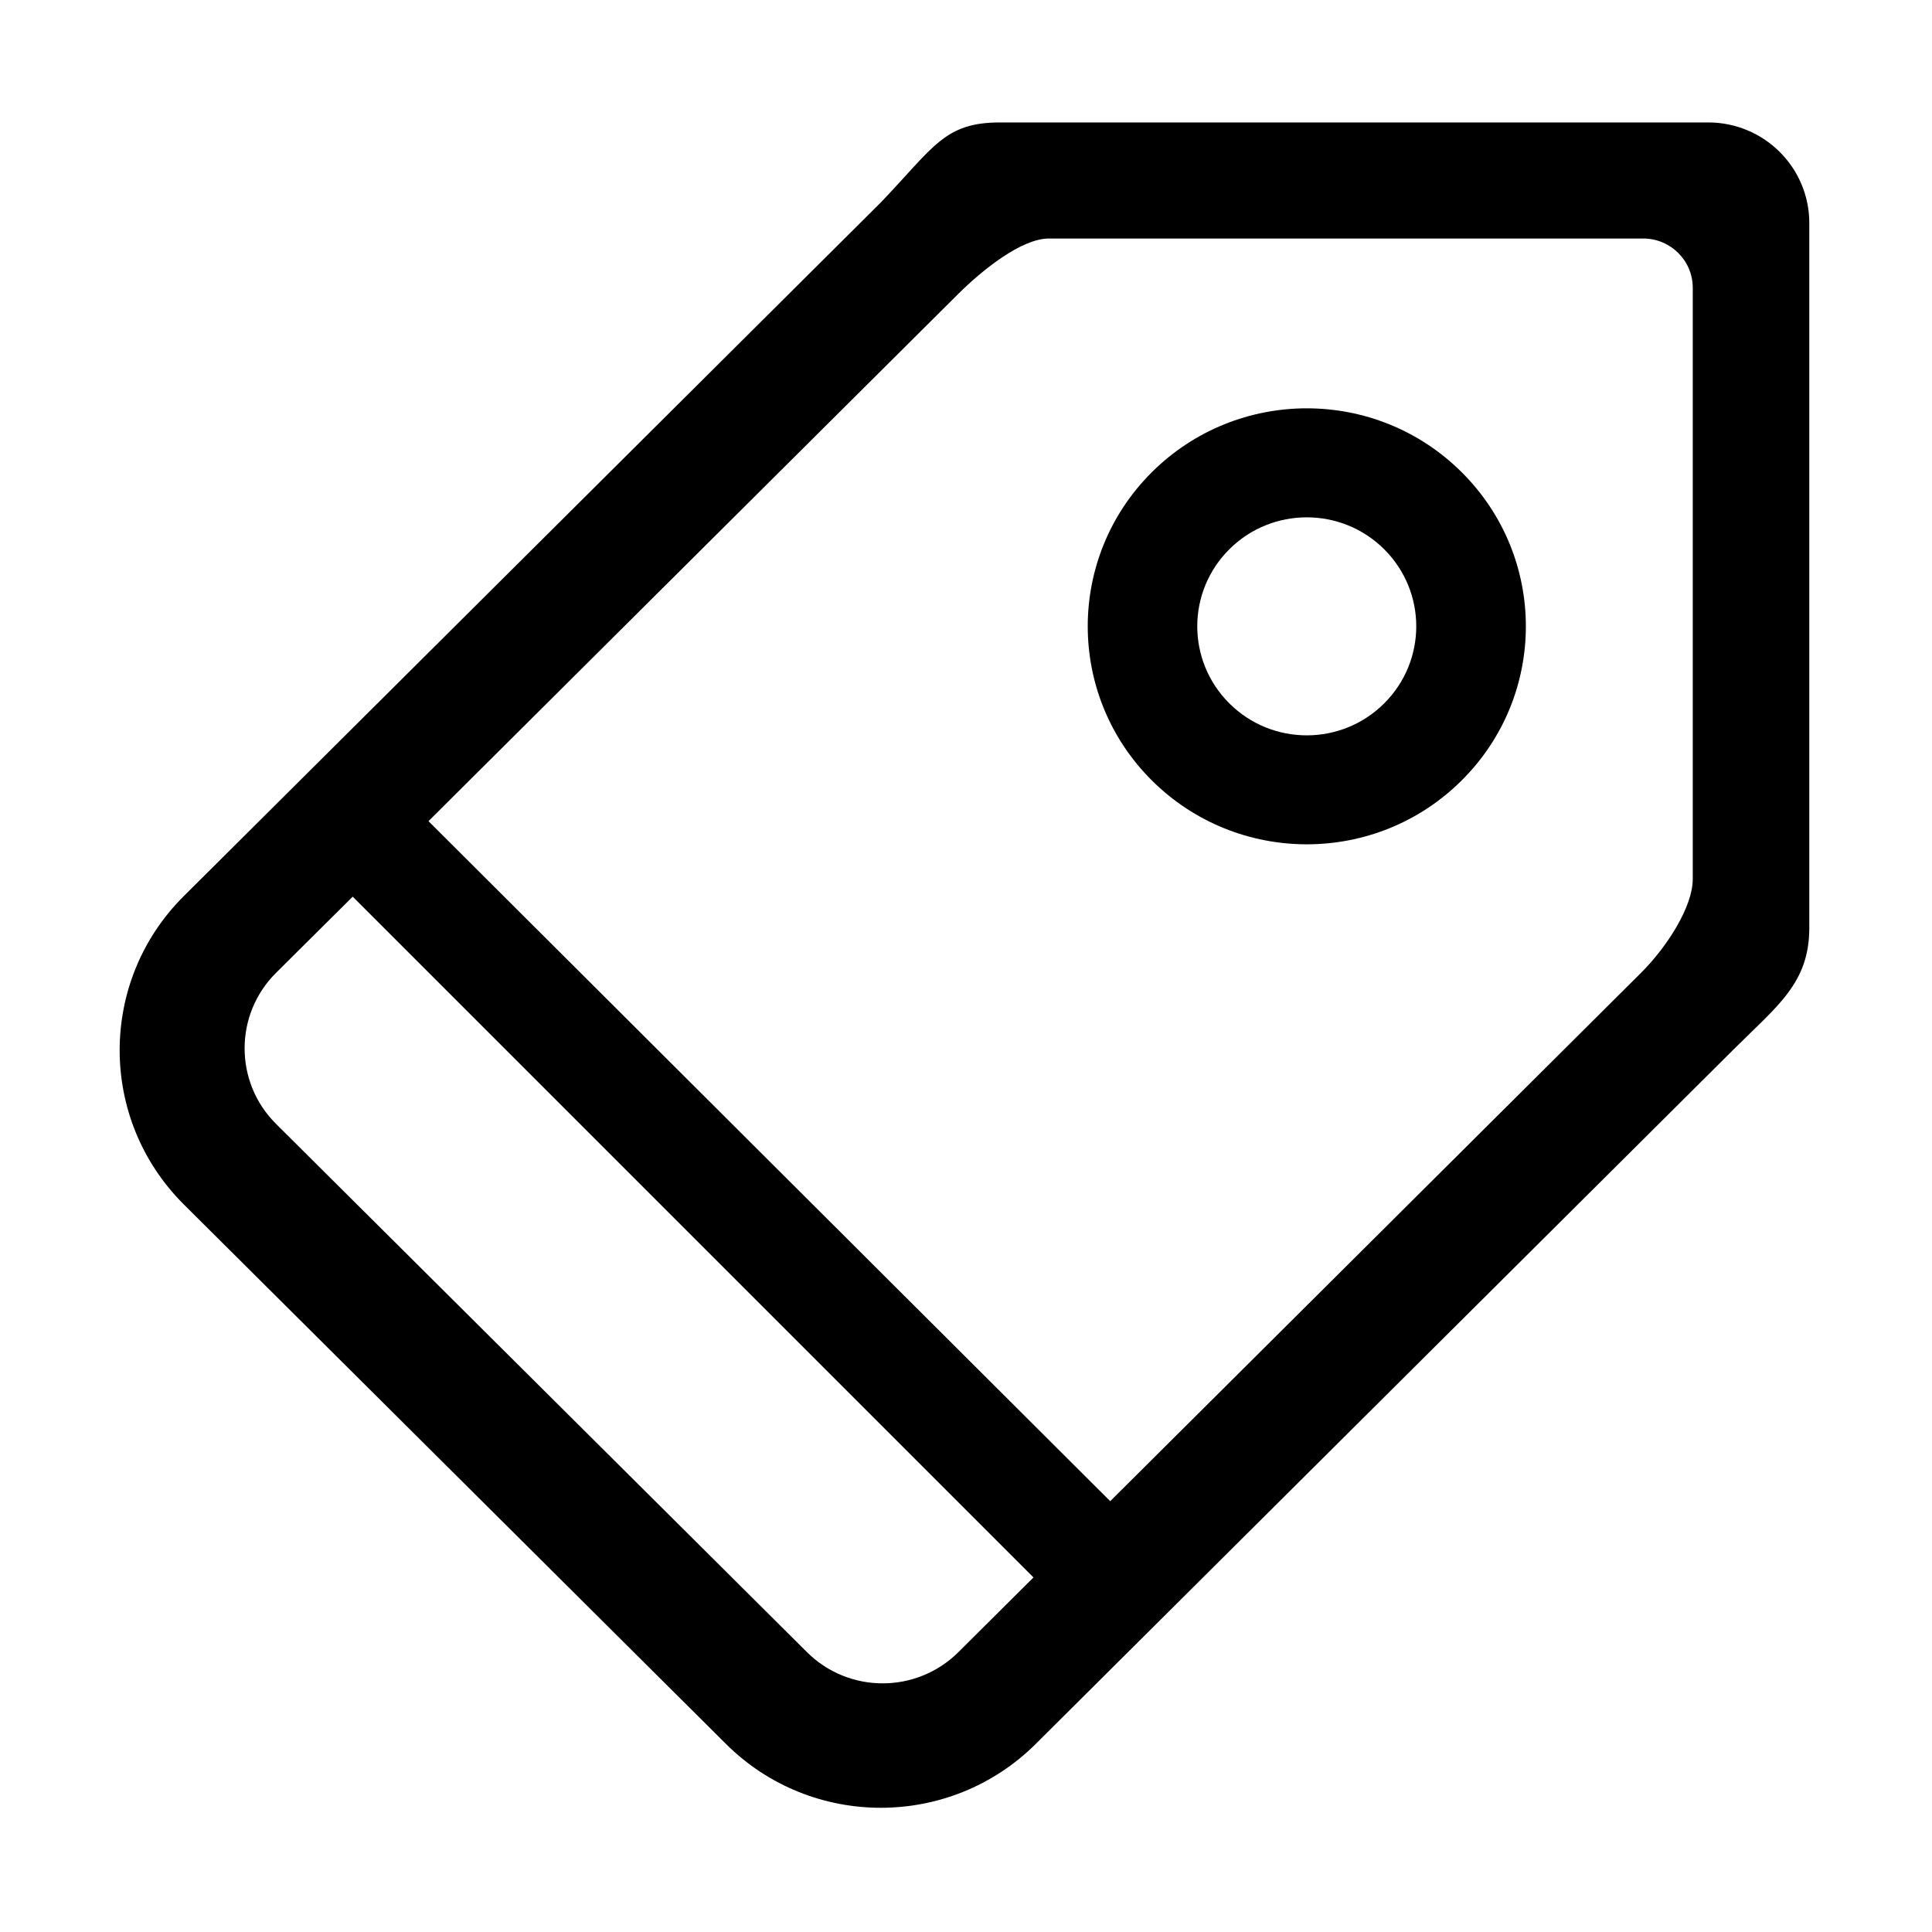
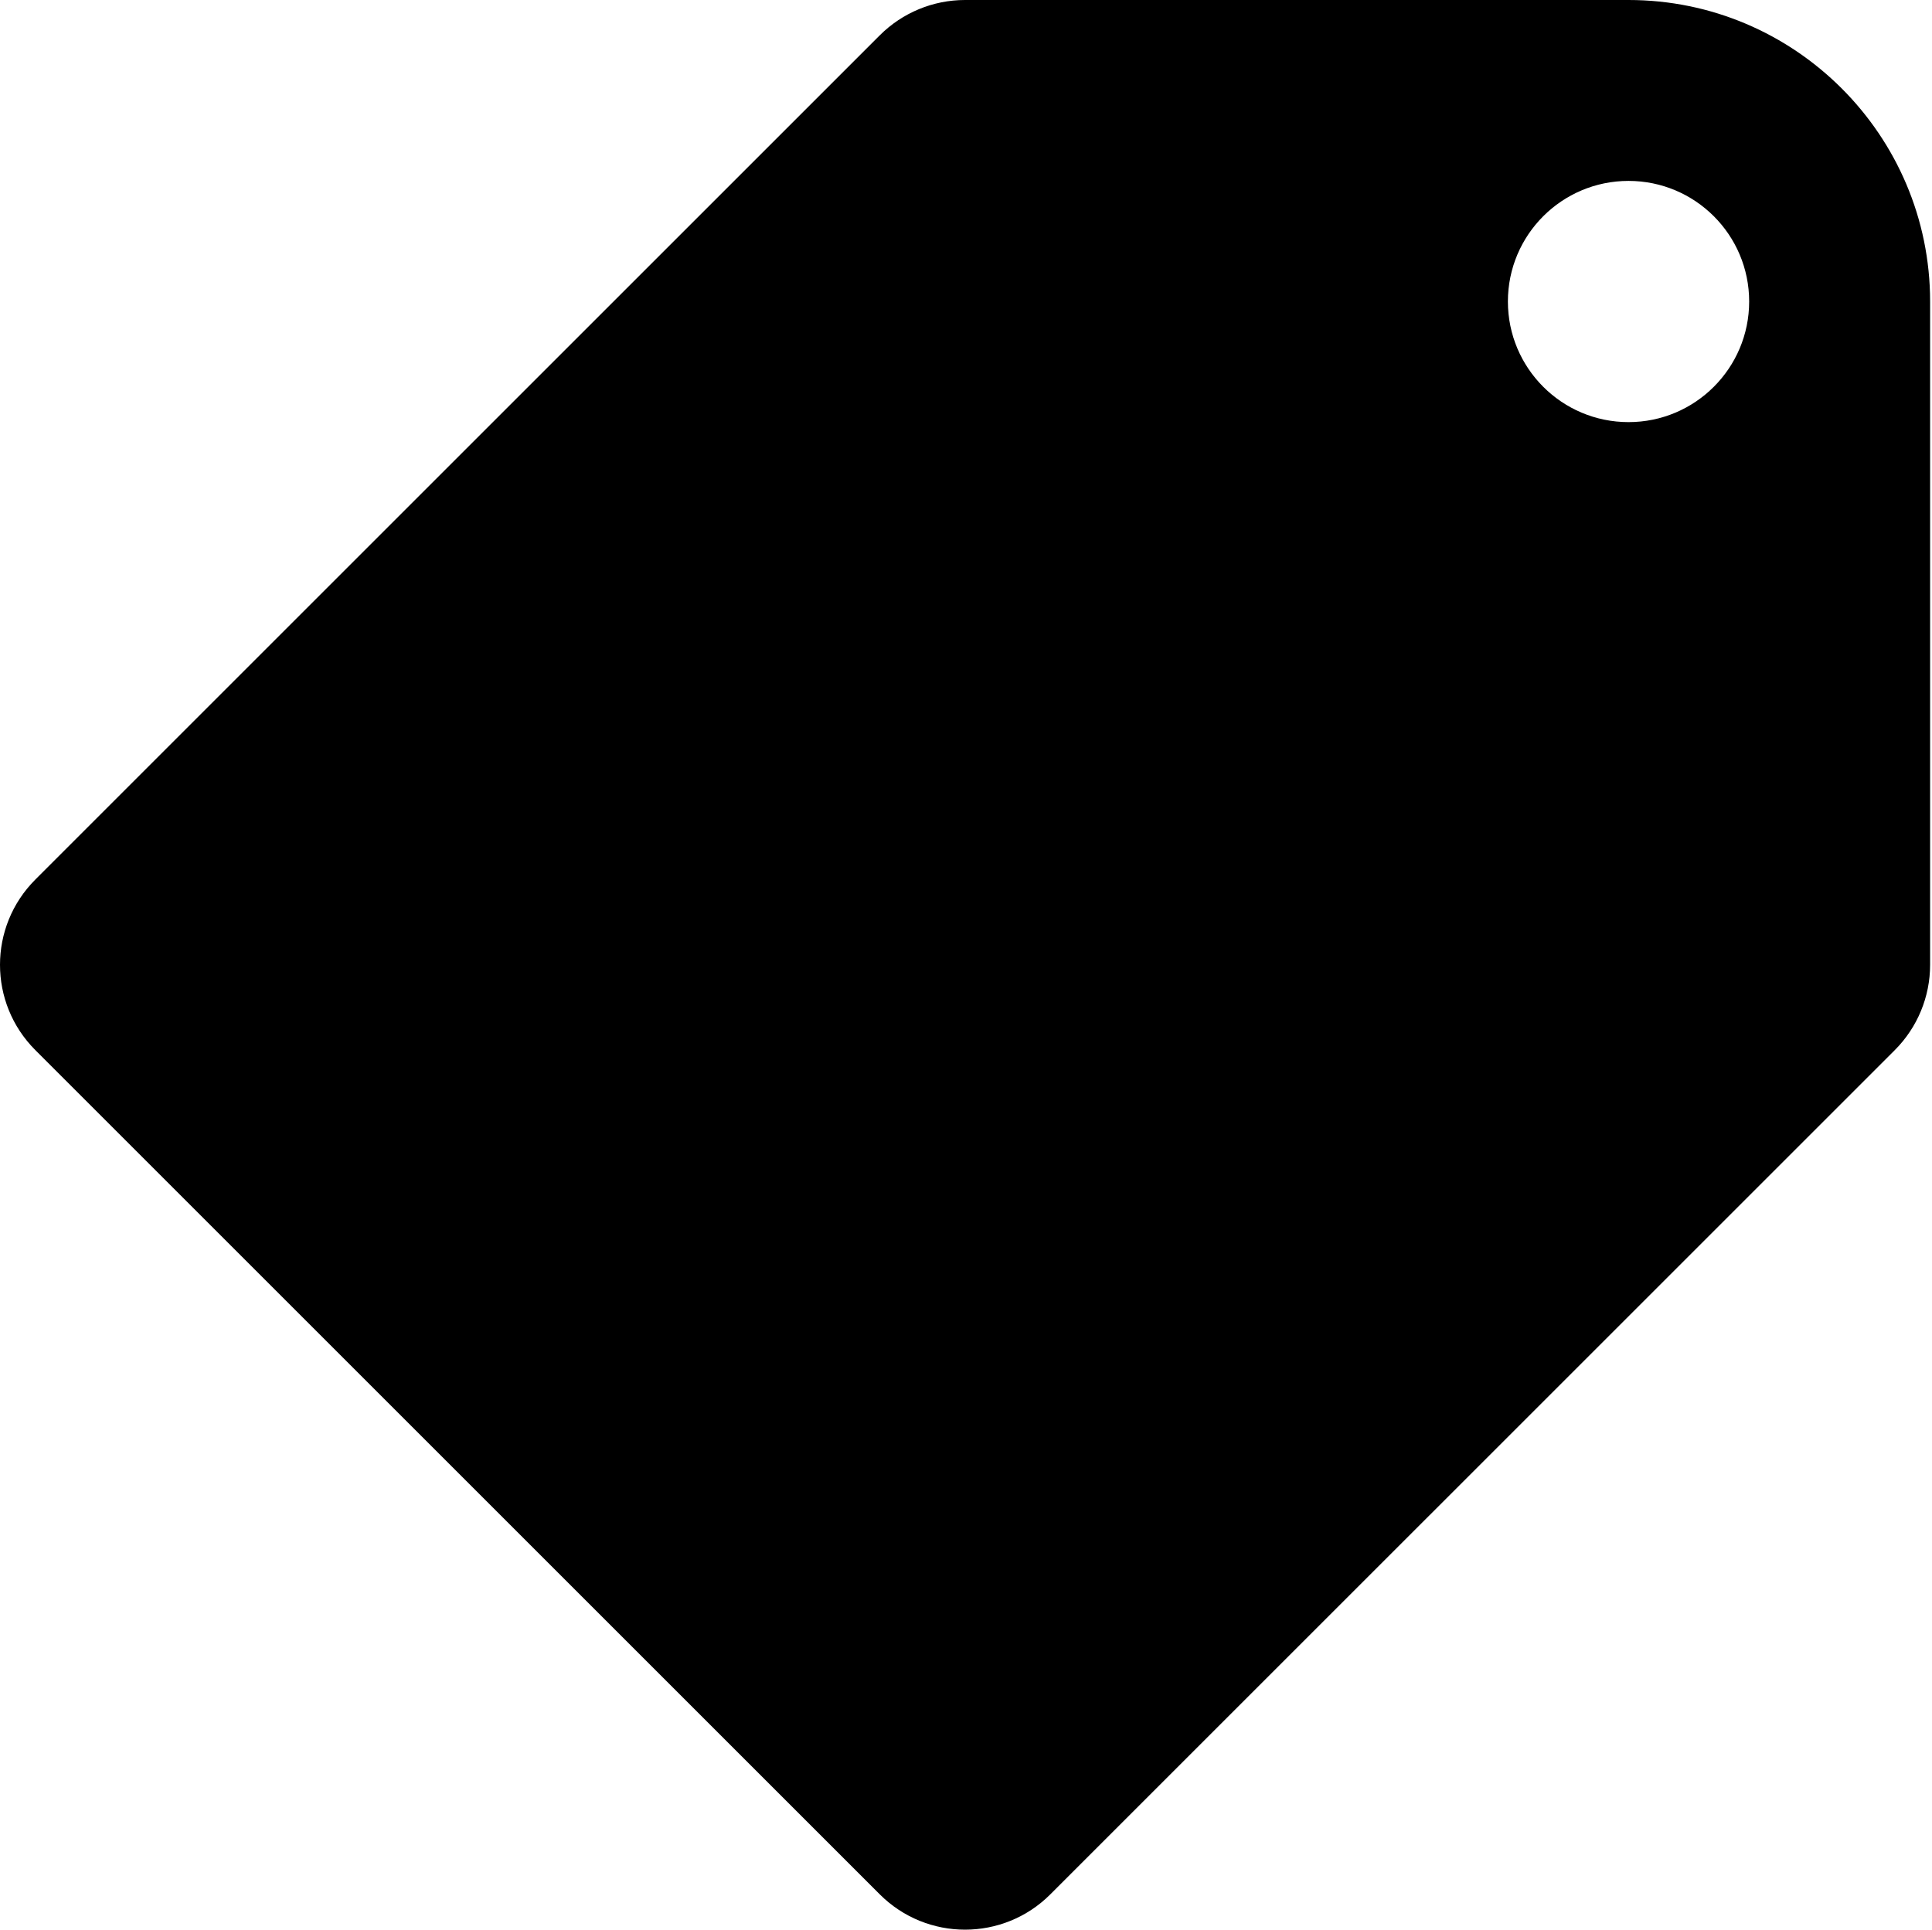
- <svg xmlns="http://www.w3.org/2000/svg" t="1495876997008" class="icon" style="" viewBox="0 0 1024 1024" version="1.1" p-id="757" width="200" height="200">
+ <svg xmlns="http://www.w3.org/2000/svg" t="1495896188798" class="icon" style="" viewBox="0 0 1025 1024" version="1.1" p-id="1960" width="200.195" height="200">
  <defs>
    <style type="text/css" />
  </defs>
-   <path d="M918.416 556.643 548.962 924.322c-45.384 45.12-118.863 45.12-164.188 0L97.416 638.361c-45.324-45.149-45.324-118.312 0-163.403L466.869 107.279c28.218-29.468 33.631-42.384 63.245-42.384l375.266 0c29.613 0 53.587 23.882 53.587 53.354l0 373.465C958.967 521.183 942.151 532.964 918.416 556.643zM146.265 595.645l281.412 279.989c22.163 22.104 58.107 22.104 80.326 0l39.762-39.562L186.942 475.249 146.265 515.668C124.108 537.739 124.108 573.572 146.265 595.645zM897.193 152.534c0-14.411-11.734-26.116-26.26-26.116L555.968 126.418c-14.47 0-35.034 16.432-47.963 29.25L227.102 435.23 588.437 795.654 869.737 515.668c14.127-14.101 27.456-35.263 27.456-49.704L897.193 152.534zM610.518 413.662c-45.324-45.118-45.324-118.282 0-163.403 45.383-45.118 118.864-45.118 164.185 0 45.384 45.12 45.384 118.285 0 163.403C729.382 458.783 655.901 458.783 610.518 413.662zM733.629 291.104c-22.631-22.543-59.402-22.543-82.035 0-22.691 22.576-22.691 59.141 0 81.717 22.633 22.573 59.404 22.573 82.035 0C756.319 350.245 756.319 313.68 733.629 291.104z" p-id="758" />
+   <path d="M799.998 160C799.998 195.344 828.654 224 863.998 224 899.342 224 927.998 195.344 927.998 160 927.998 124.656 899.342 96 863.998 96 828.654 96 799.998 124.656 799.998 160M1023.998 160 1023.998 512C1023.998 528.976 1017.262 545.248 1005.262 557.256L557.246 1005.256C544.766 1017.752 528.374 1024 511.998 1024 495.622 1024 479.246 1017.752 466.75 1005.256L18.75 557.256C-6.25 532.256-6.25 491.744 18.75 466.744L466.75 18.744C478.75 6.744 495.03 0 511.998 0L863.998 0C952.23 0 1023.998 71.776 1023.998 160" p-id="1961" />
</svg>
